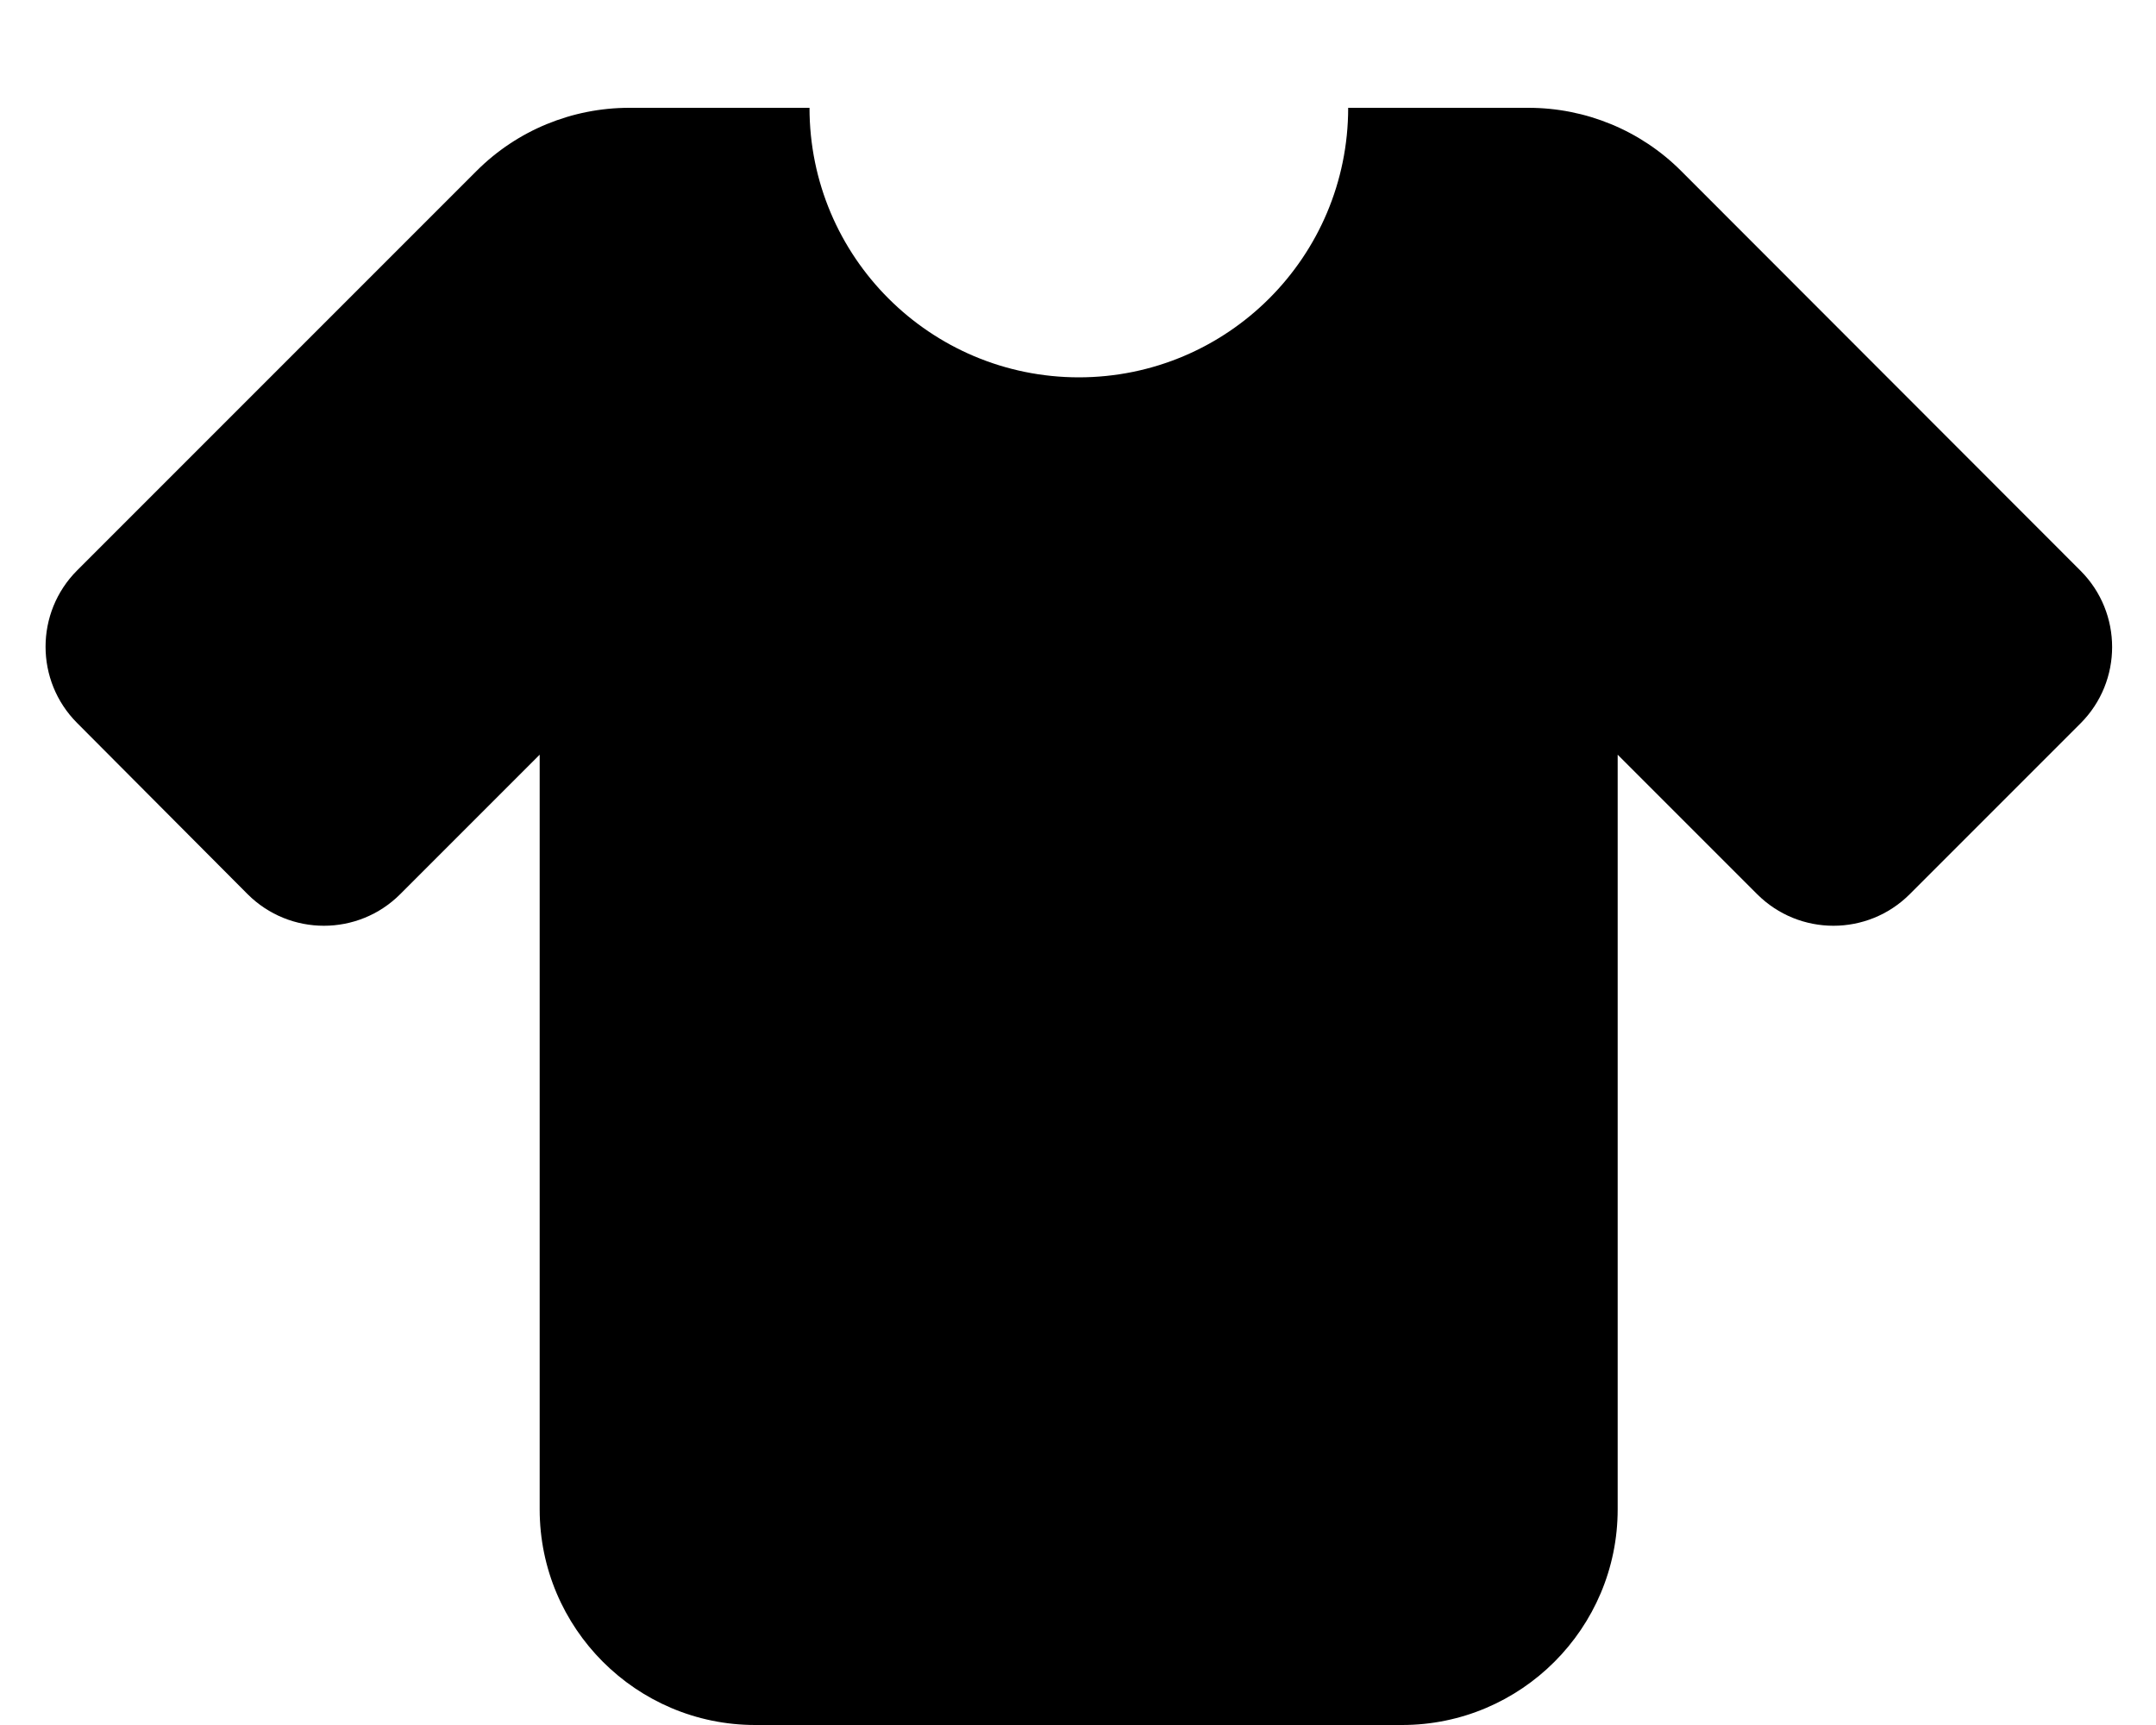
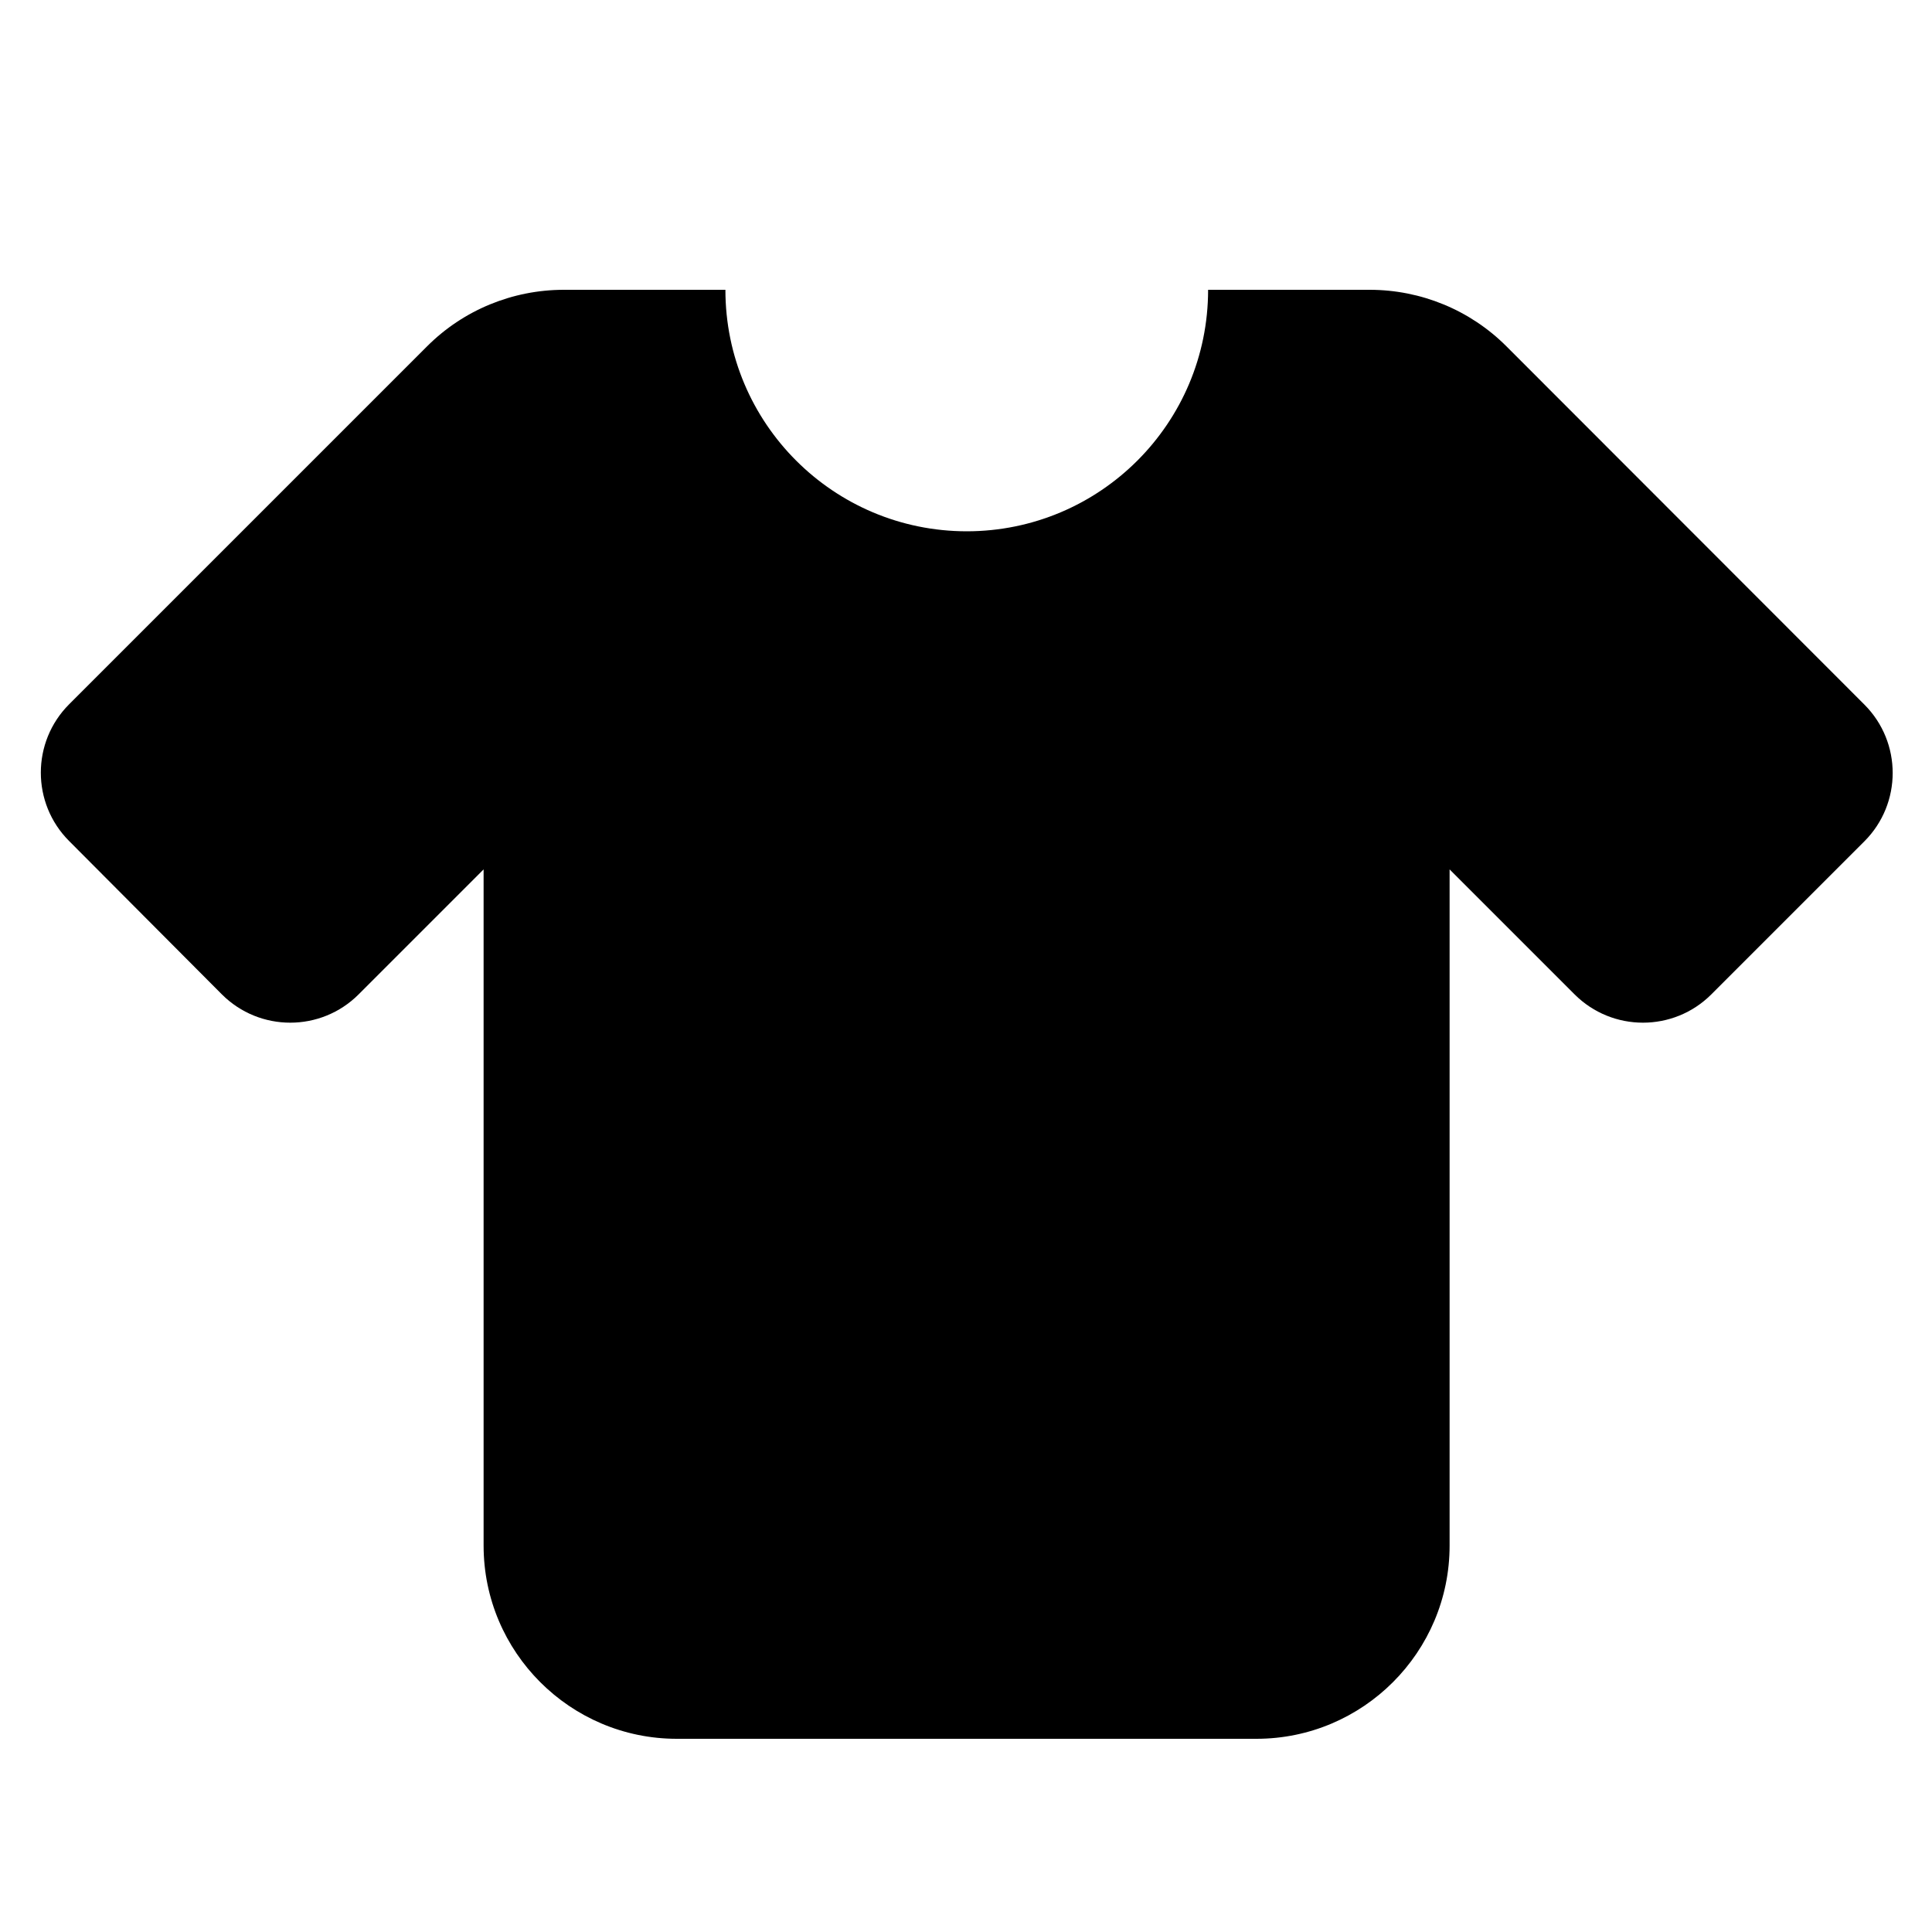
- <svg xmlns="http://www.w3.org/2000/svg" width="640" height="512" data-prefix="fas" data-icon="shirt" class="svg-inline--fa fa-shirt TextFromServerFontawesomeIcon" role="img" viewBox="0 0 640 512" aria-hidden="true">
+ <svg xmlns="http://www.w3.org/2000/svg" width="1em" height="1em" data-prefix="fas" data-icon="shirt" class="svg-inline--fa fa-shirt TextFromServerFontawesomeIcon" role="img" viewBox="0 0 640 512" aria-hidden="true">
  <path fill="black" d="M320.2 112c44.2 0 80-35.8 80-80l53.5 0c17 0 33.3 6.7 45.3 18.7L617.6 169.4c12.5 12.5 12.5 32.8 0 45.3l-50.7 50.7c-12.5 12.5-32.8 12.5-45.3 0l-41.4-41.4 0 224c0 35.3-28.7 64-64 64l-192 0c-35.3 0-64-28.7-64-64l0-224-41.4 41.4c-12.5 12.5-32.8 12.5-45.3 0L22.9 214.6c-12.5-12.5-12.5-32.8 0-45.3L141.5 50.7c12-12 28.3-18.7 45.3-18.7l53.5 0c0 44.2 35.8 80 80 80z" />
</svg>
